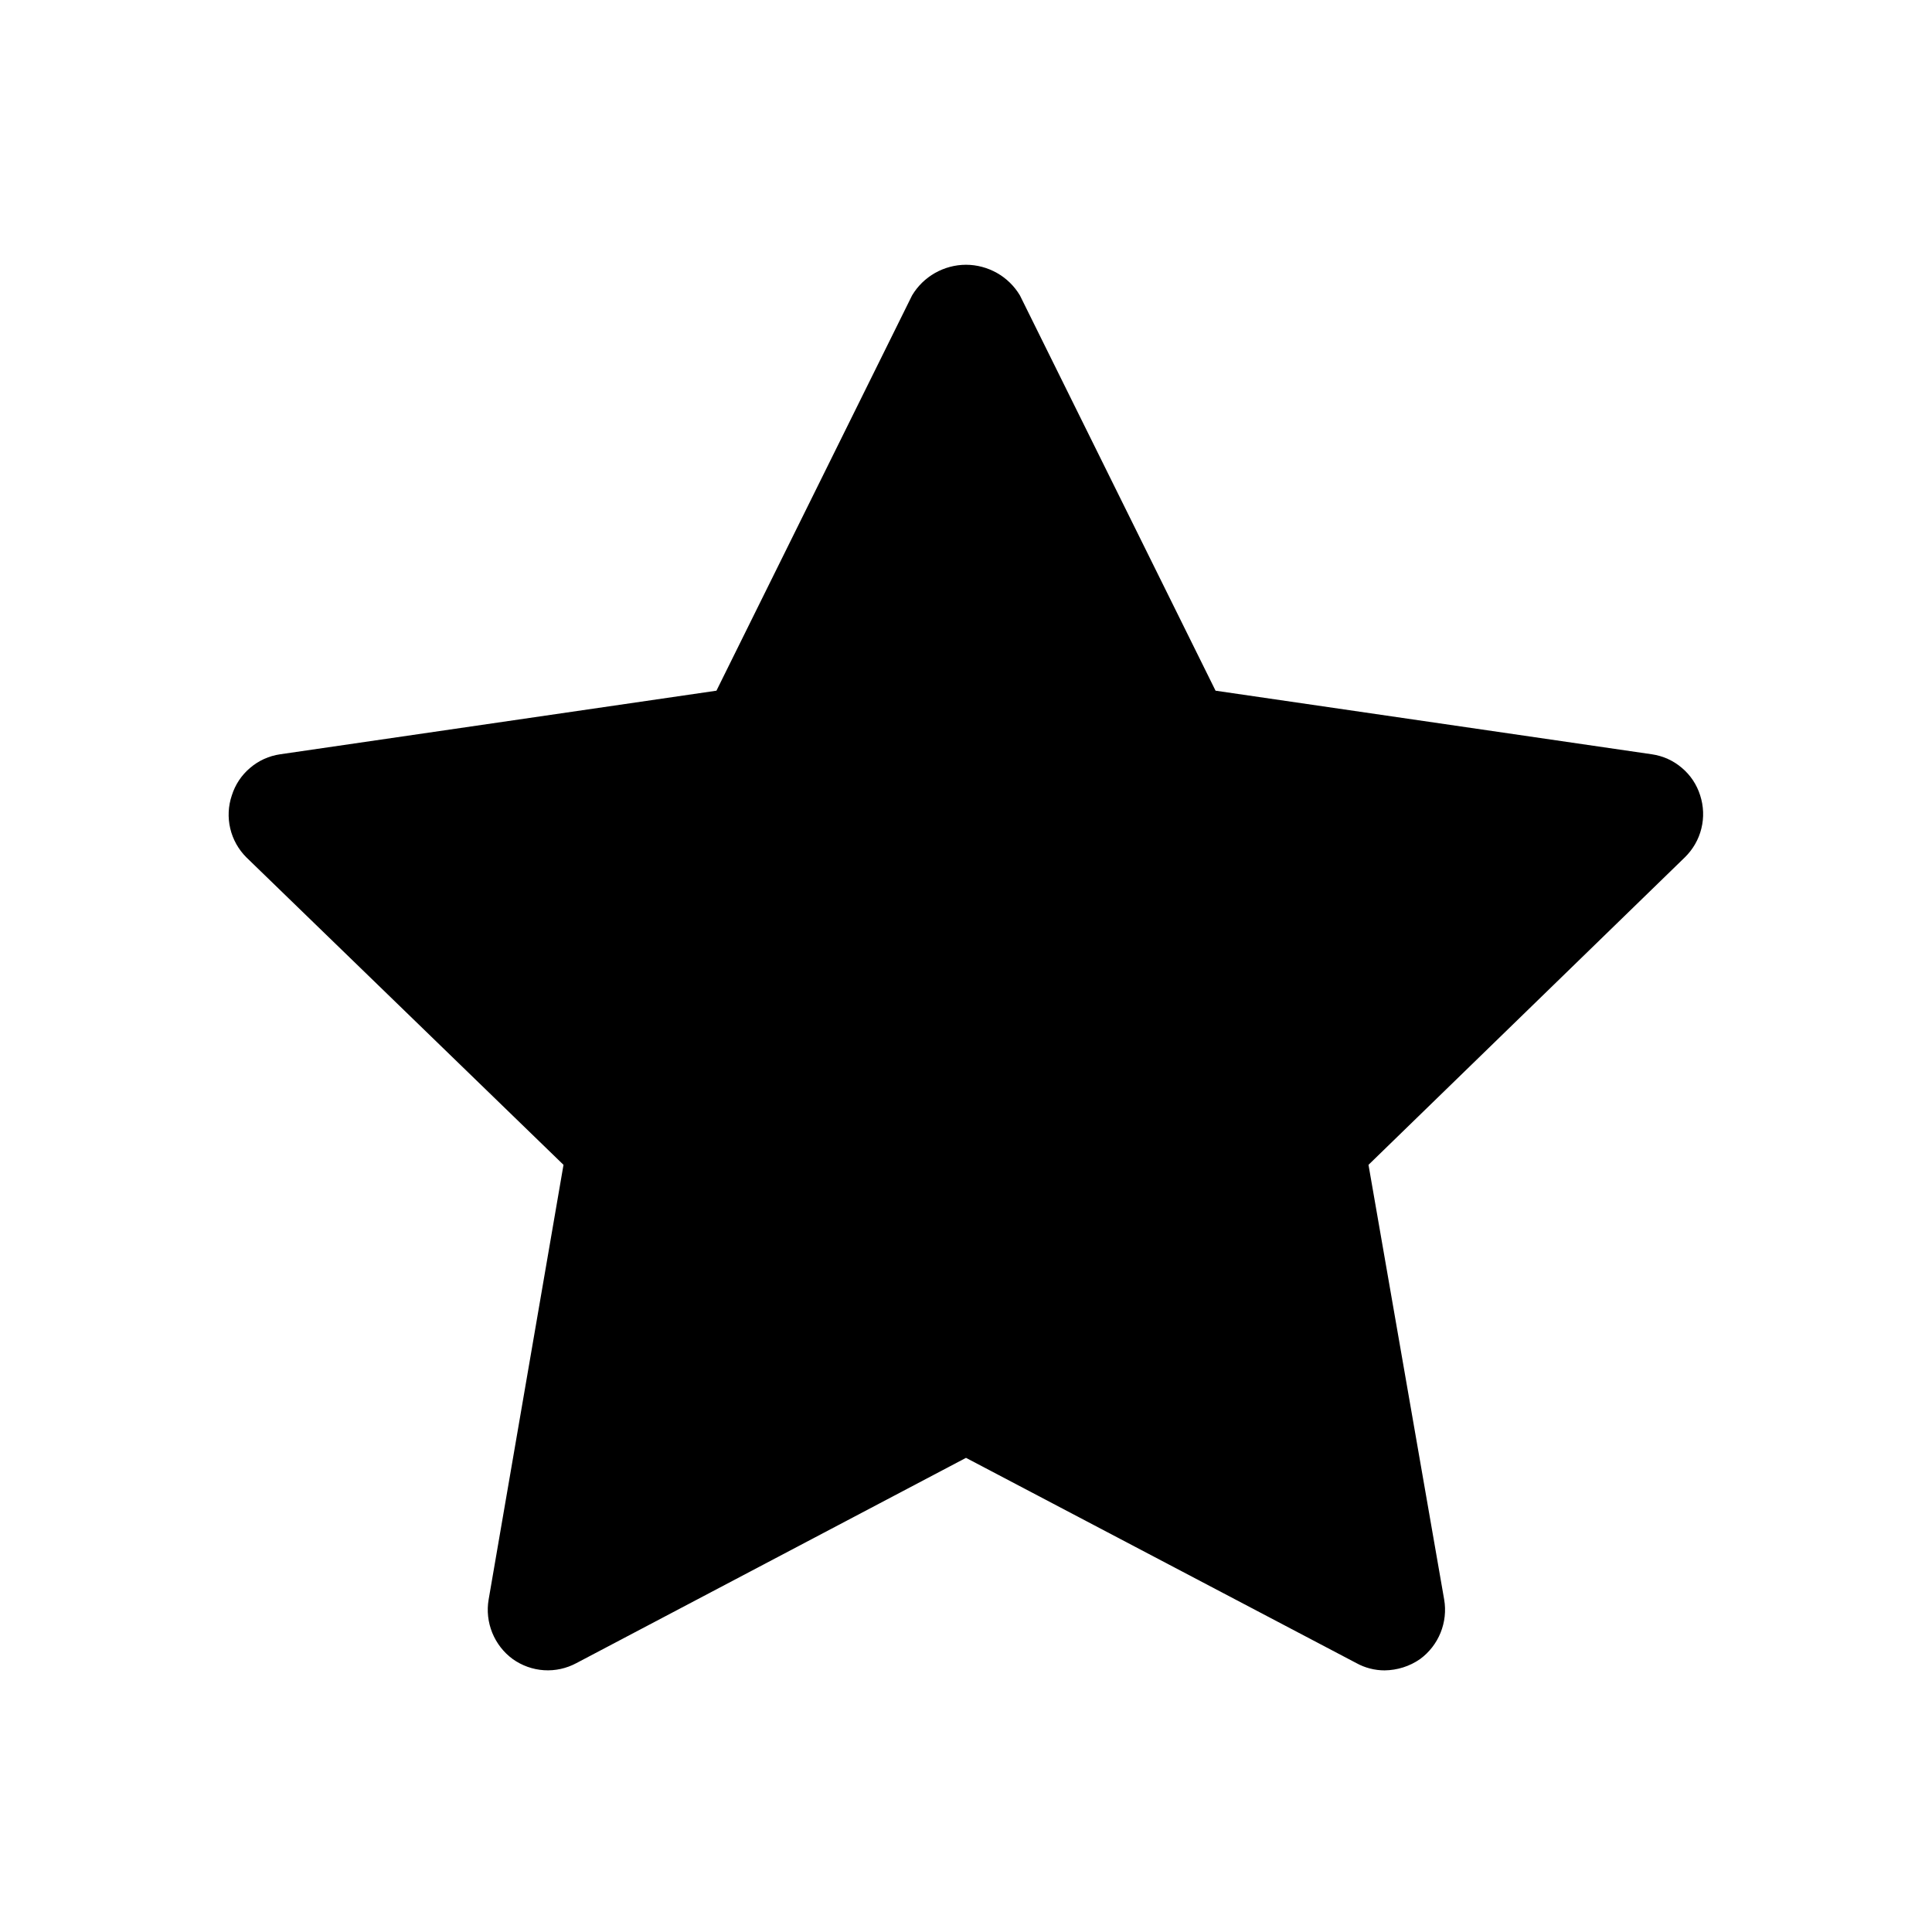
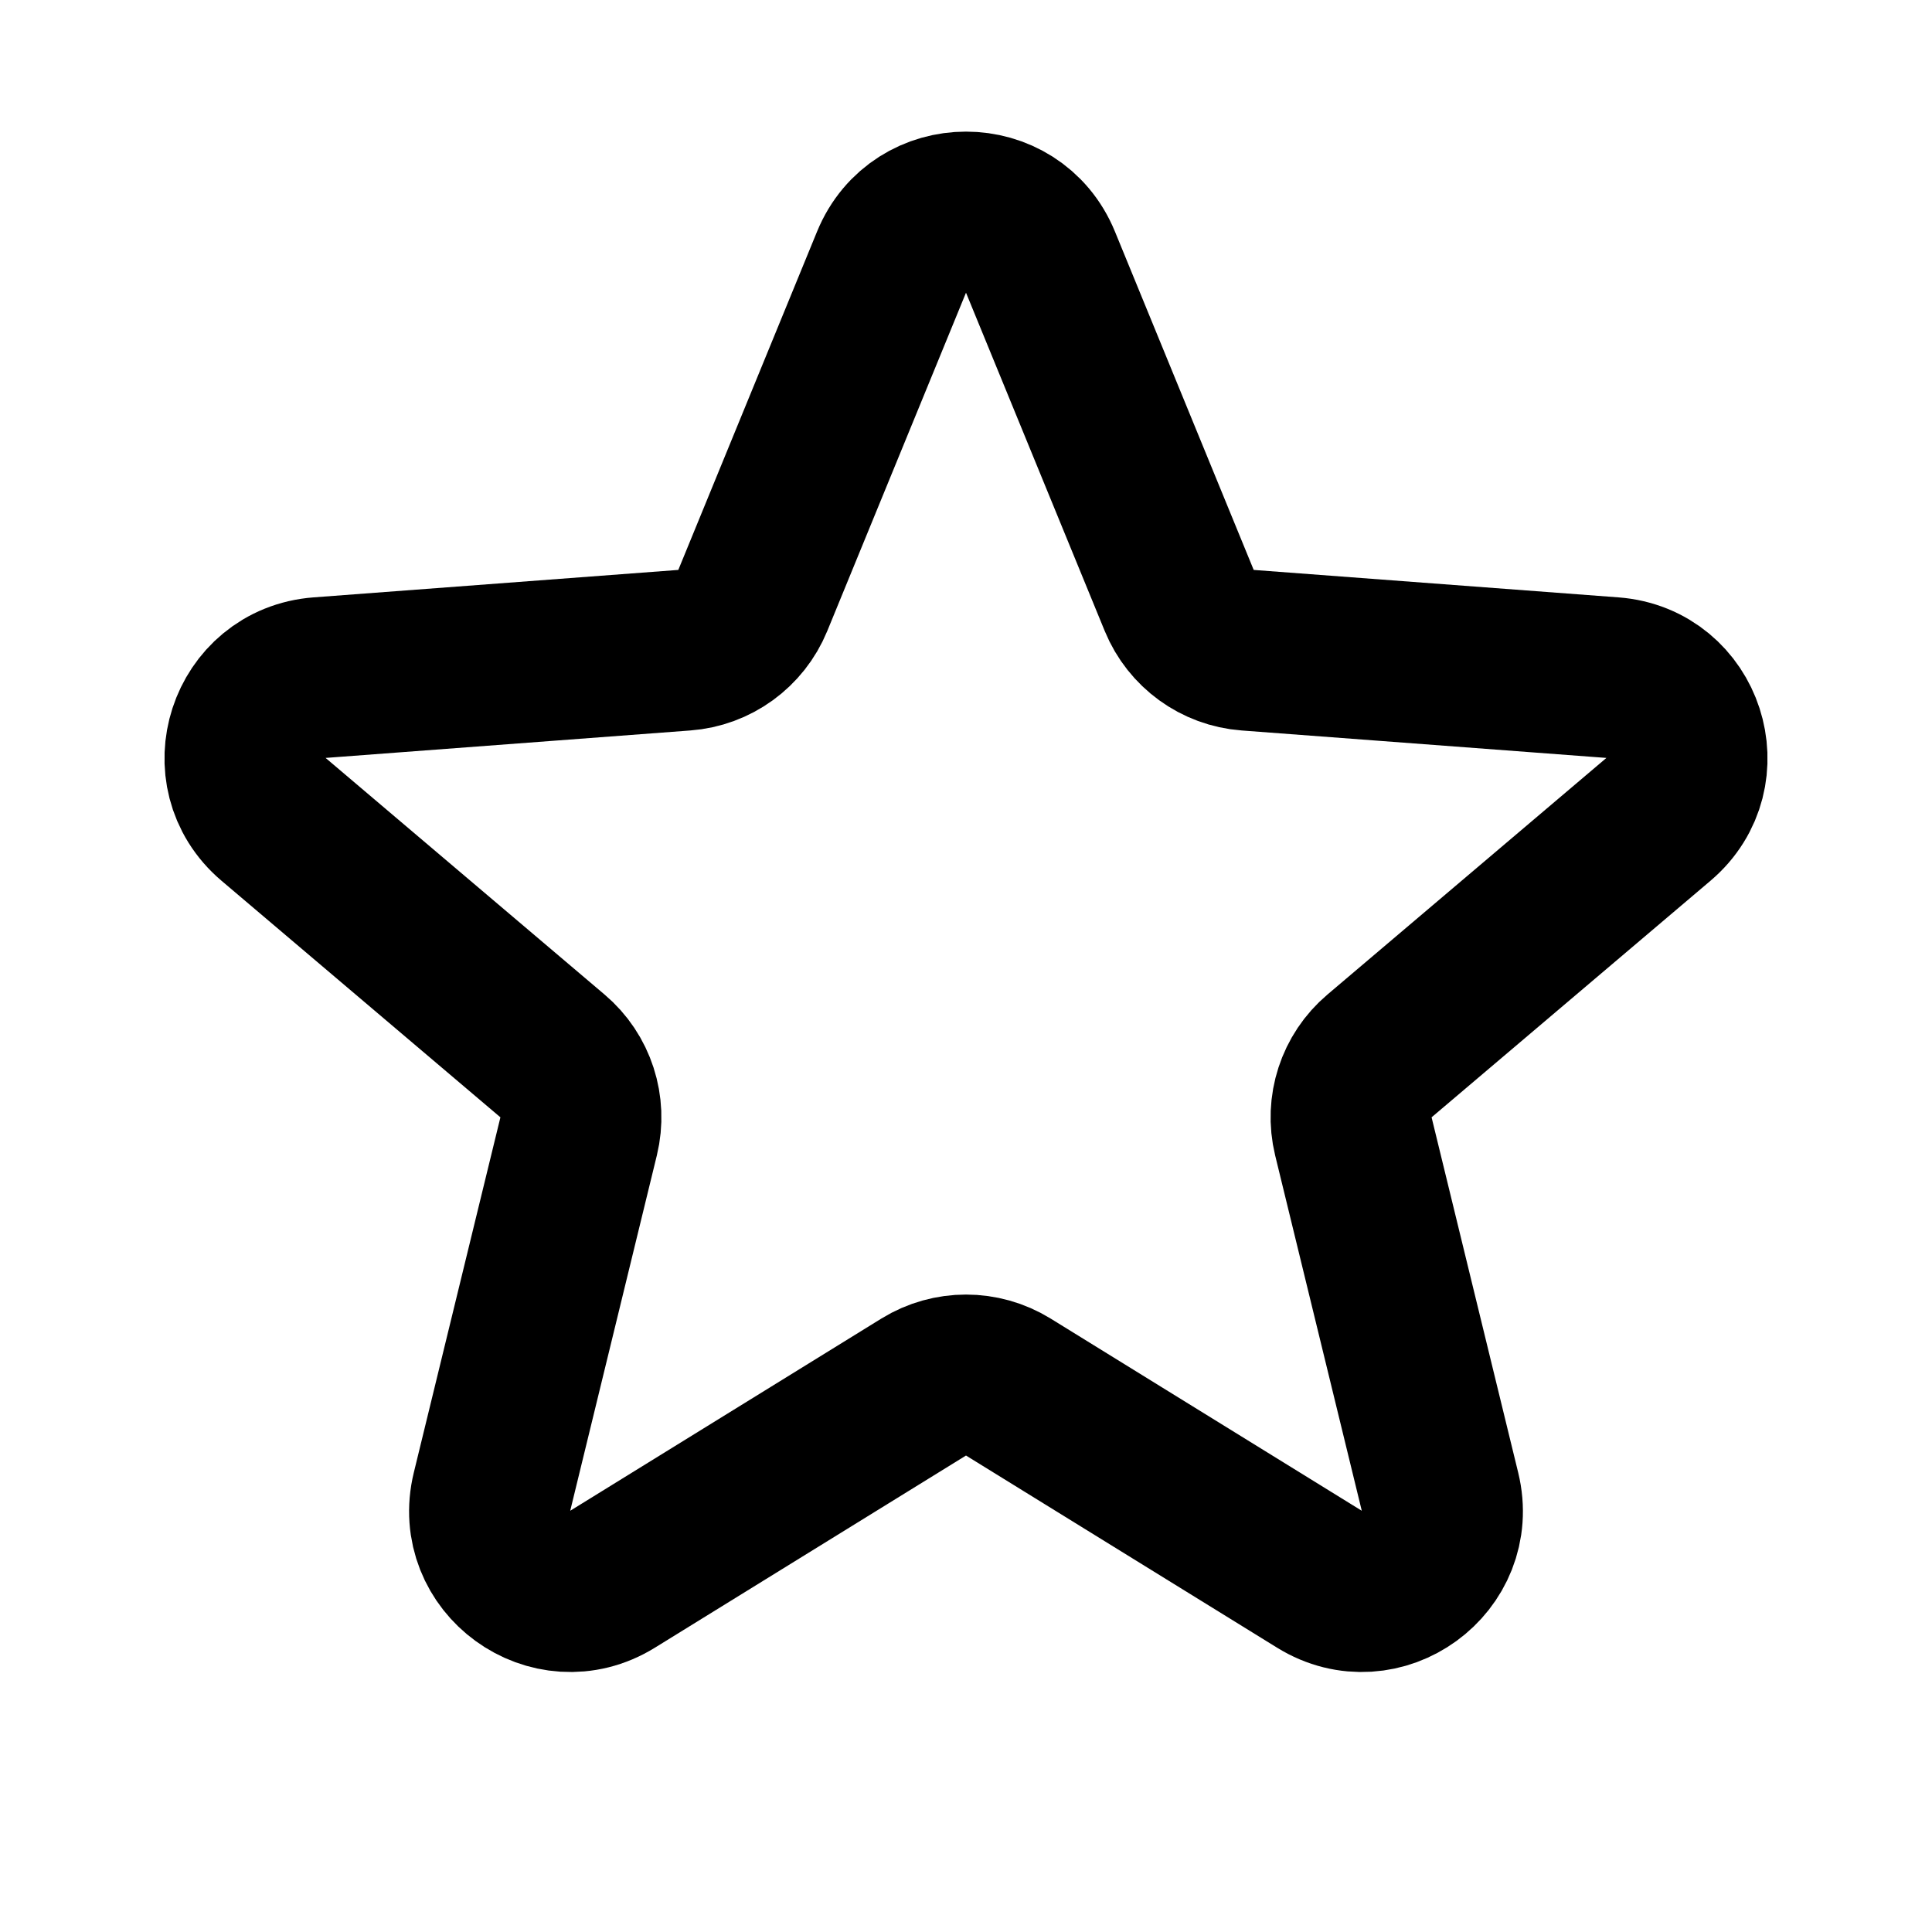
<svg xmlns="http://www.w3.org/2000/svg" width="800px" height="800px" viewBox="0 0 24 24" fill="none">
-   <path d="M21.12 9.88C21.078 9.747 21 9.629 20.893 9.539C20.787 9.448 20.658 9.39 20.52 9.37L15.1 8.58L12.67 3.67C12.601 3.554 12.503 3.458 12.385 3.391C12.268 3.325 12.135 3.289 12 3.289C11.865 3.289 11.732 3.325 11.615 3.391C11.497 3.458 11.399 3.554 11.33 3.67L8.9 8.58L3.48 9.37C3.342 9.39 3.213 9.448 3.107 9.539C3 9.629 2.922 9.747 2.88 9.88C2.835 10.012 2.828 10.155 2.86 10.291C2.892 10.427 2.961 10.551 3.06 10.65L7 14.47L6.07 19.87C6.046 20.009 6.062 20.152 6.115 20.283C6.168 20.413 6.256 20.527 6.37 20.61C6.484 20.691 6.618 20.739 6.758 20.748C6.897 20.757 7.037 20.726 7.16 20.66L12 18.11L16.85 20.66C16.957 20.719 17.078 20.75 17.2 20.75C17.357 20.748 17.511 20.7 17.64 20.61C17.754 20.527 17.842 20.413 17.895 20.283C17.948 20.152 17.964 20.009 17.94 19.87L17 14.47L20.93 10.65C21.03 10.552 21.102 10.428 21.135 10.292C21.169 10.156 21.163 10.013 21.12 9.88Z" fill="#000000" />
+   <path d="M11.075 3.256C11.414 2.428 12.586 2.428 12.925 3.256L14.649 7.46C14.793 7.81 15.122 8.049 15.499 8.077L20.03 8.418C20.922 8.485 21.284 9.599 20.602 10.178L17.137 13.117C16.848 13.361 16.723 13.748 16.812 14.116L17.888 18.53C18.1 19.399 17.152 20.088 16.391 19.618L12.525 17.23C12.203 17.032 11.797 17.032 11.475 17.23L7.609 19.618C6.848 20.088 5.9 19.399 6.112 18.53L7.188 14.116C7.277 13.748 7.152 13.361 6.863 13.117L3.398 10.178C2.716 9.599 3.078 8.485 3.97 8.418L8.5 8.077C8.878 8.049 9.207 7.81 9.351 7.46L11.075 3.256Z" stroke="#000000" stroke-width="2" />
</svg>
